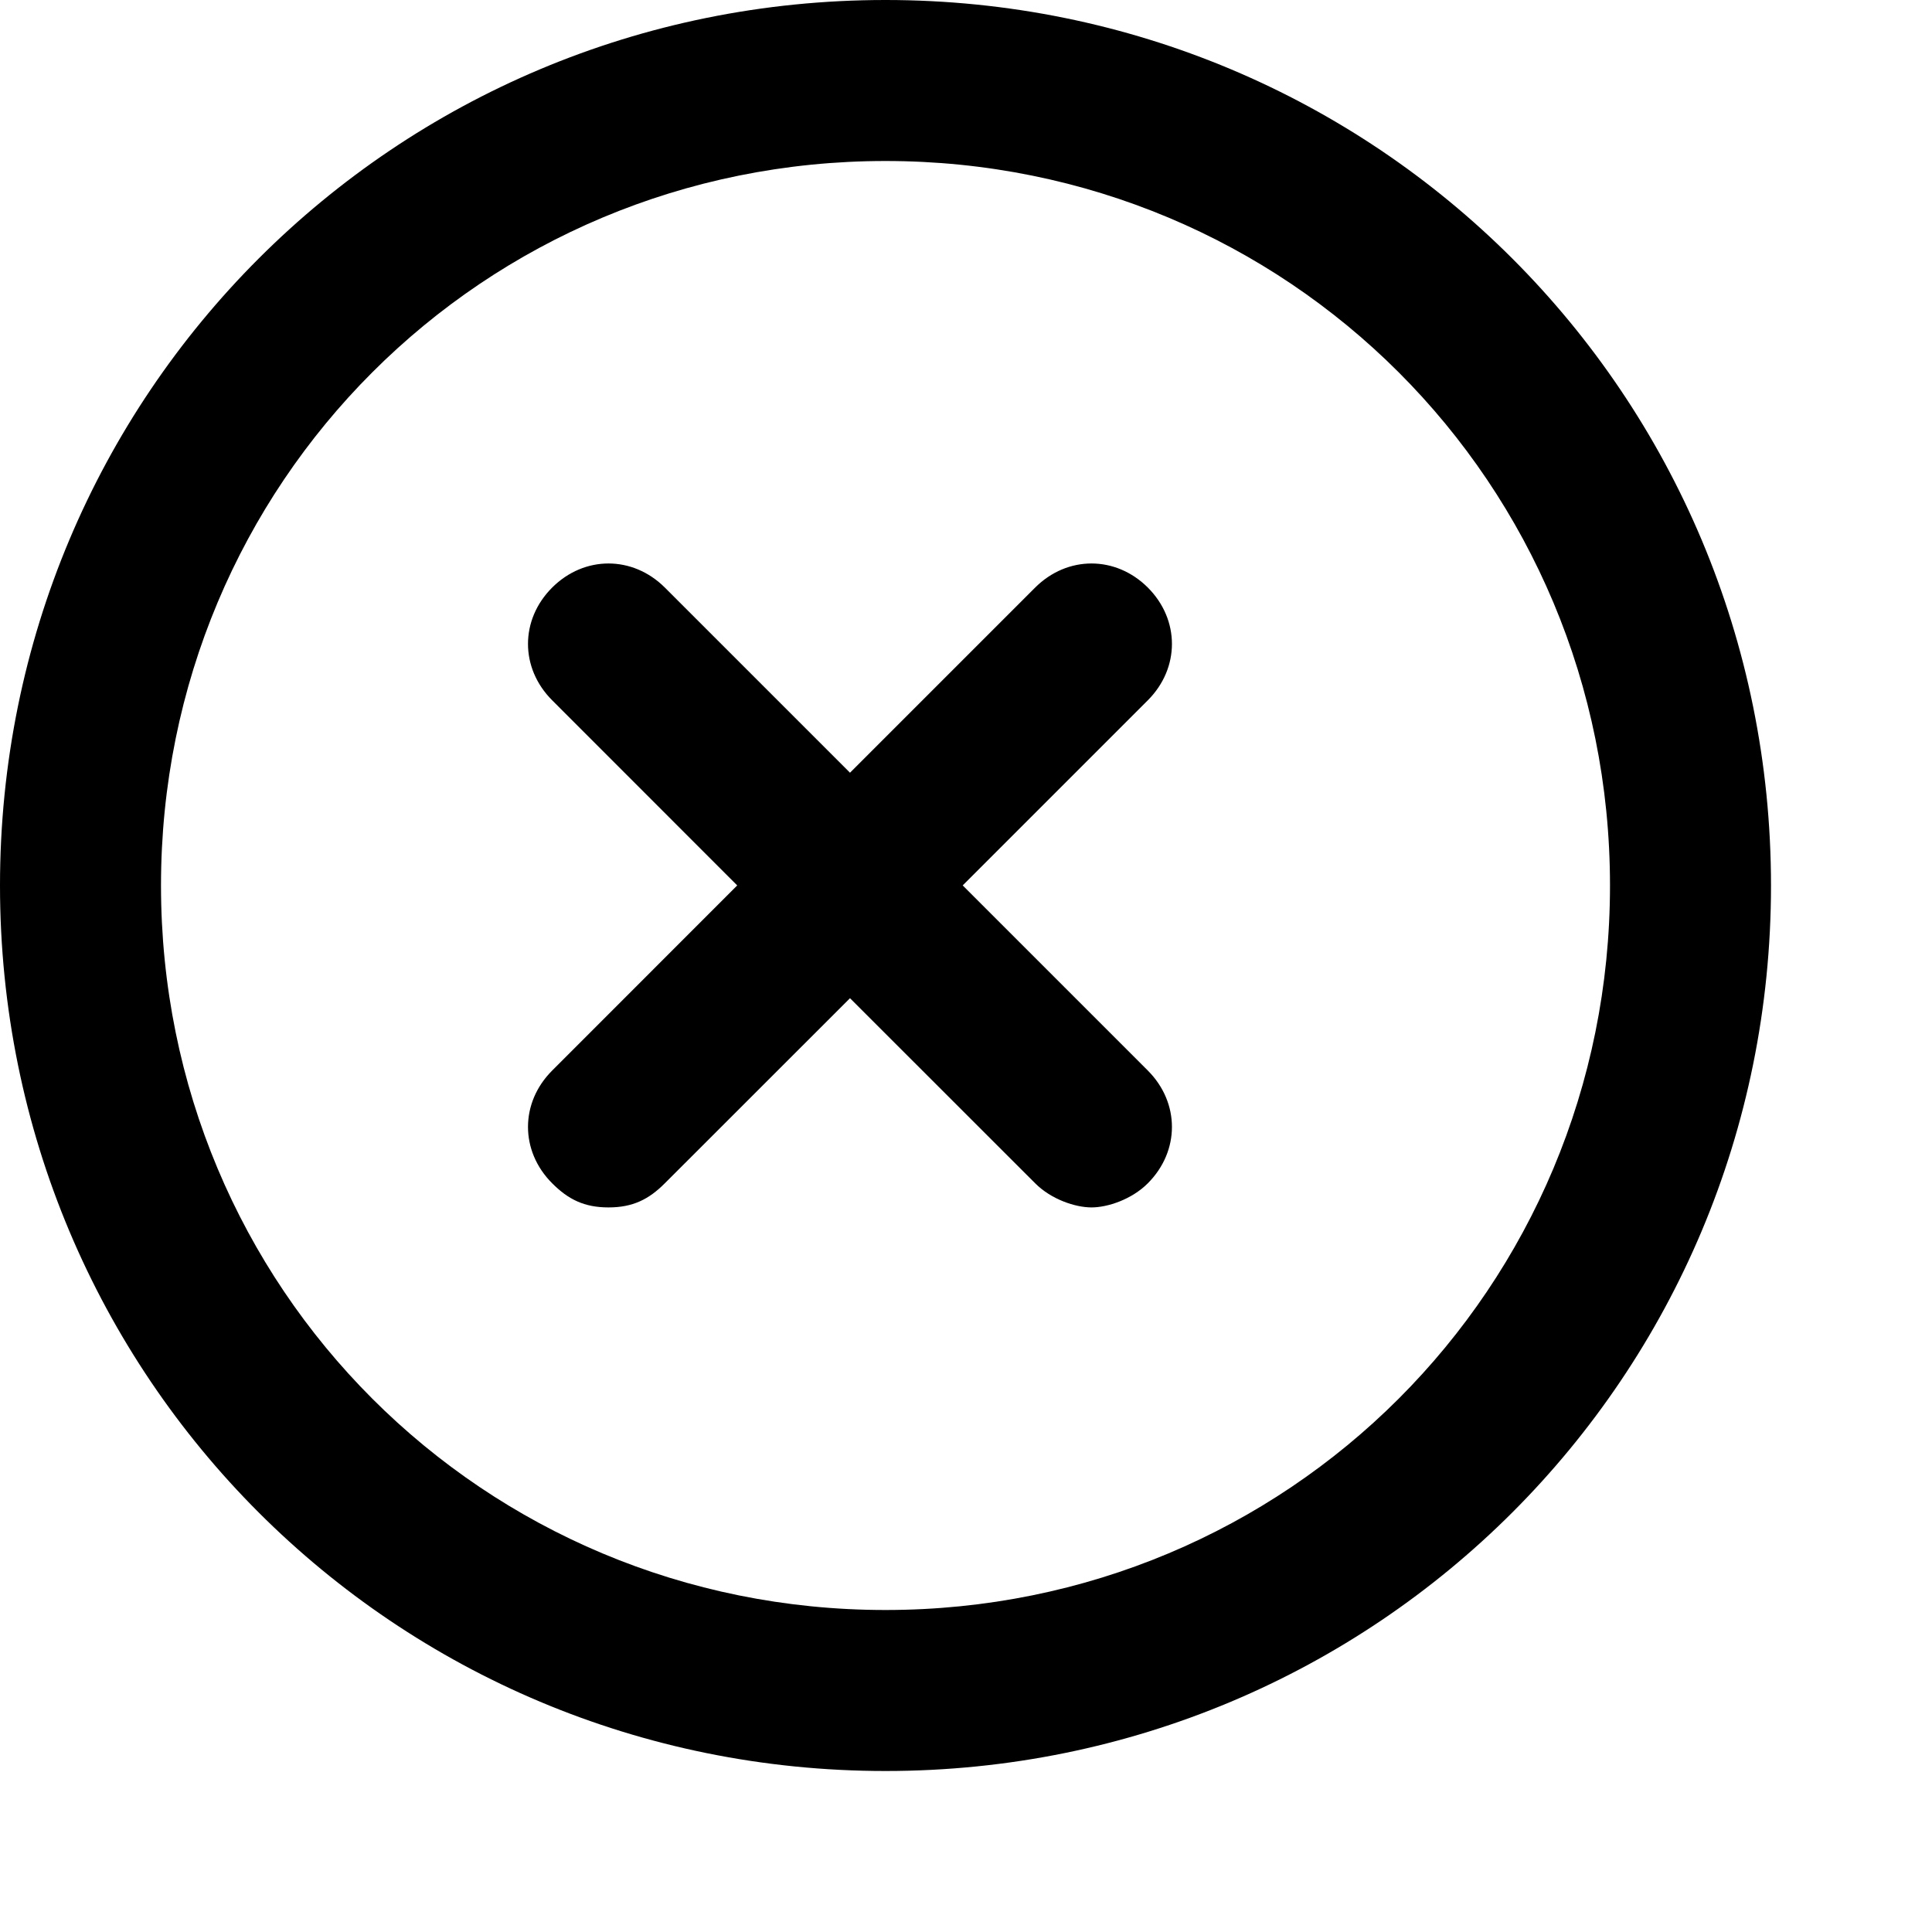
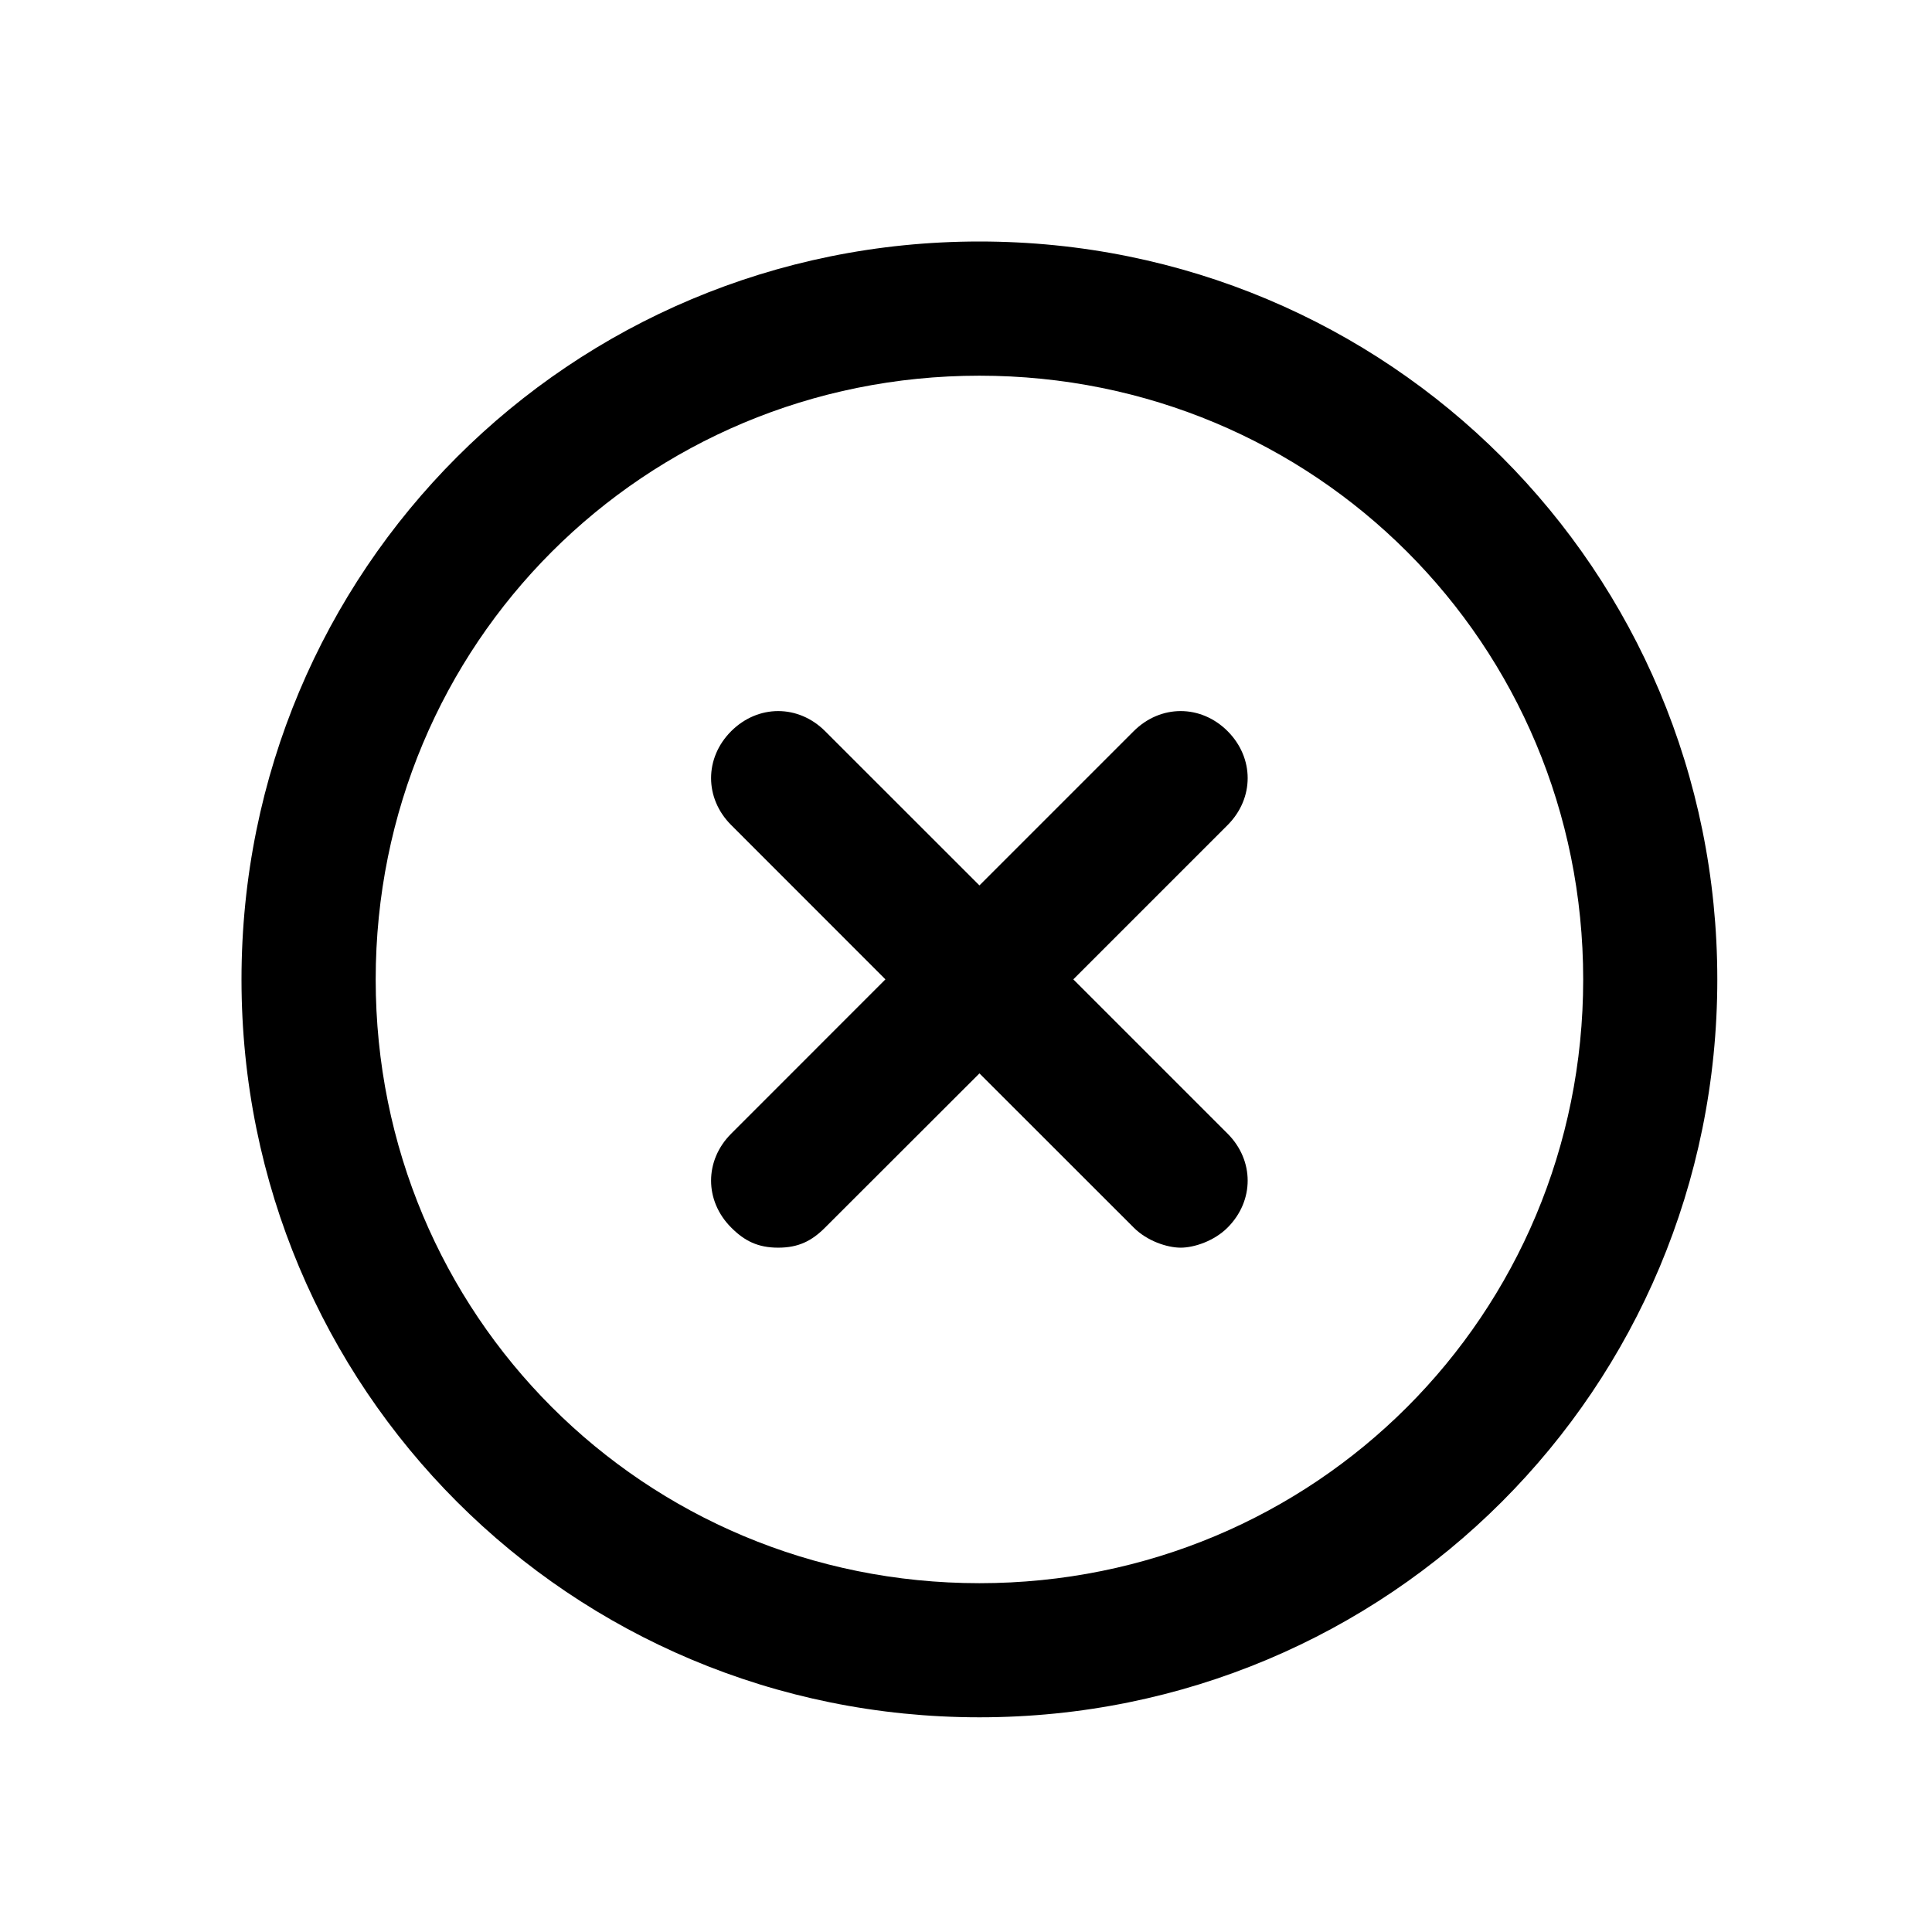
- <svg xmlns="http://www.w3.org/2000/svg" viewBox="0 0 24 24">
-   <path id="x-a" d="M11,20 C6,20 2,16 2,11 C2,6 6,2 11,2 C16,2 20,6 20,11 C20,16 16,20 11,20 M11,0 C4.9,0 0,4.9 0,11 C0,17.1 4.9,22 11,22 C17.1,22 22,17.1 22,11 C22,4.9 17.1,0 11,0 M14.259,7.299 C13.859,6.9 13.259,6.9 12.859,7.299 L10.559,9.599 L8.259,7.299 C7.859,6.9 7.259,6.9 6.859,7.299 C6.459,7.699 6.459,8.299 6.859,8.699 L9.158,10.999 L6.859,13.299 C6.459,13.699 6.459,14.299 6.859,14.699 C7.059,14.9 7.259,14.999 7.559,14.999 C7.859,14.999 8.059,14.9 8.259,14.699 L10.559,12.4 L12.859,14.699 C13.059,14.9 13.359,14.999 13.559,14.999 C13.759,14.999 14.059,14.9 14.259,14.699 C14.658,14.299 14.658,13.699 14.259,13.299 L11.959,10.999 L14.259,8.699 C14.658,8.299 14.658,7.699 14.259,7.299" />
+ <svg xmlns="http://www.w3.org/2000/svg" xmlns:xlink="http://www.w3.org/1999/xlink" width="24" height="24" viewBox="0 0 24 24">
+   <defs>
+     <path id="x_o_20-a" d="M9.167,16.667 C5,16.667 1.667,13.333 1.667,9.167 C1.667,5 5,1.667 9.167,1.667 C13.333,1.667 16.667,5 16.667,9.167 C16.667,13.333 13.333,16.667 9.167,16.667 M9.167,0 C4.083,0 0,4.083 0,9.167 C0,14.25 4.083,18.333 9.167,18.333 C14.25,18.333 18.333,14.25 18.333,9.167 C18.333,4.083 14.25,0 9.167,0 M12.25,6.083 C11.917,5.75 11.417,5.75 11.083,6.083 L9.167,7.999 L7.25,6.083 C6.917,5.75 6.417,5.75 6.083,6.083 C5.75,6.416 5.75,6.916 6.083,7.249 L7.999,9.166 L6.083,11.083 C5.75,11.416 5.75,11.916 6.083,12.249 C6.25,12.417 6.417,12.499 6.667,12.499 C6.917,12.499 7.083,12.417 7.25,12.249 L9.167,10.334 L11.083,12.249 C11.25,12.417 11.5,12.499 11.667,12.499 C11.833,12.499 12.083,12.417 12.25,12.249 C12.582,11.916 12.582,11.416 12.25,11.083 L10.333,9.166 L12.25,7.249 C12.582,6.916 12.582,6.416 12.25,6.083" />
+   </defs>
+   <g fill="none" fill-rule="evenodd" transform="translate(3 3)">
+     <use fill="#000" xlink:href="#x_o_20-a" />
+   </g>
</svg>
